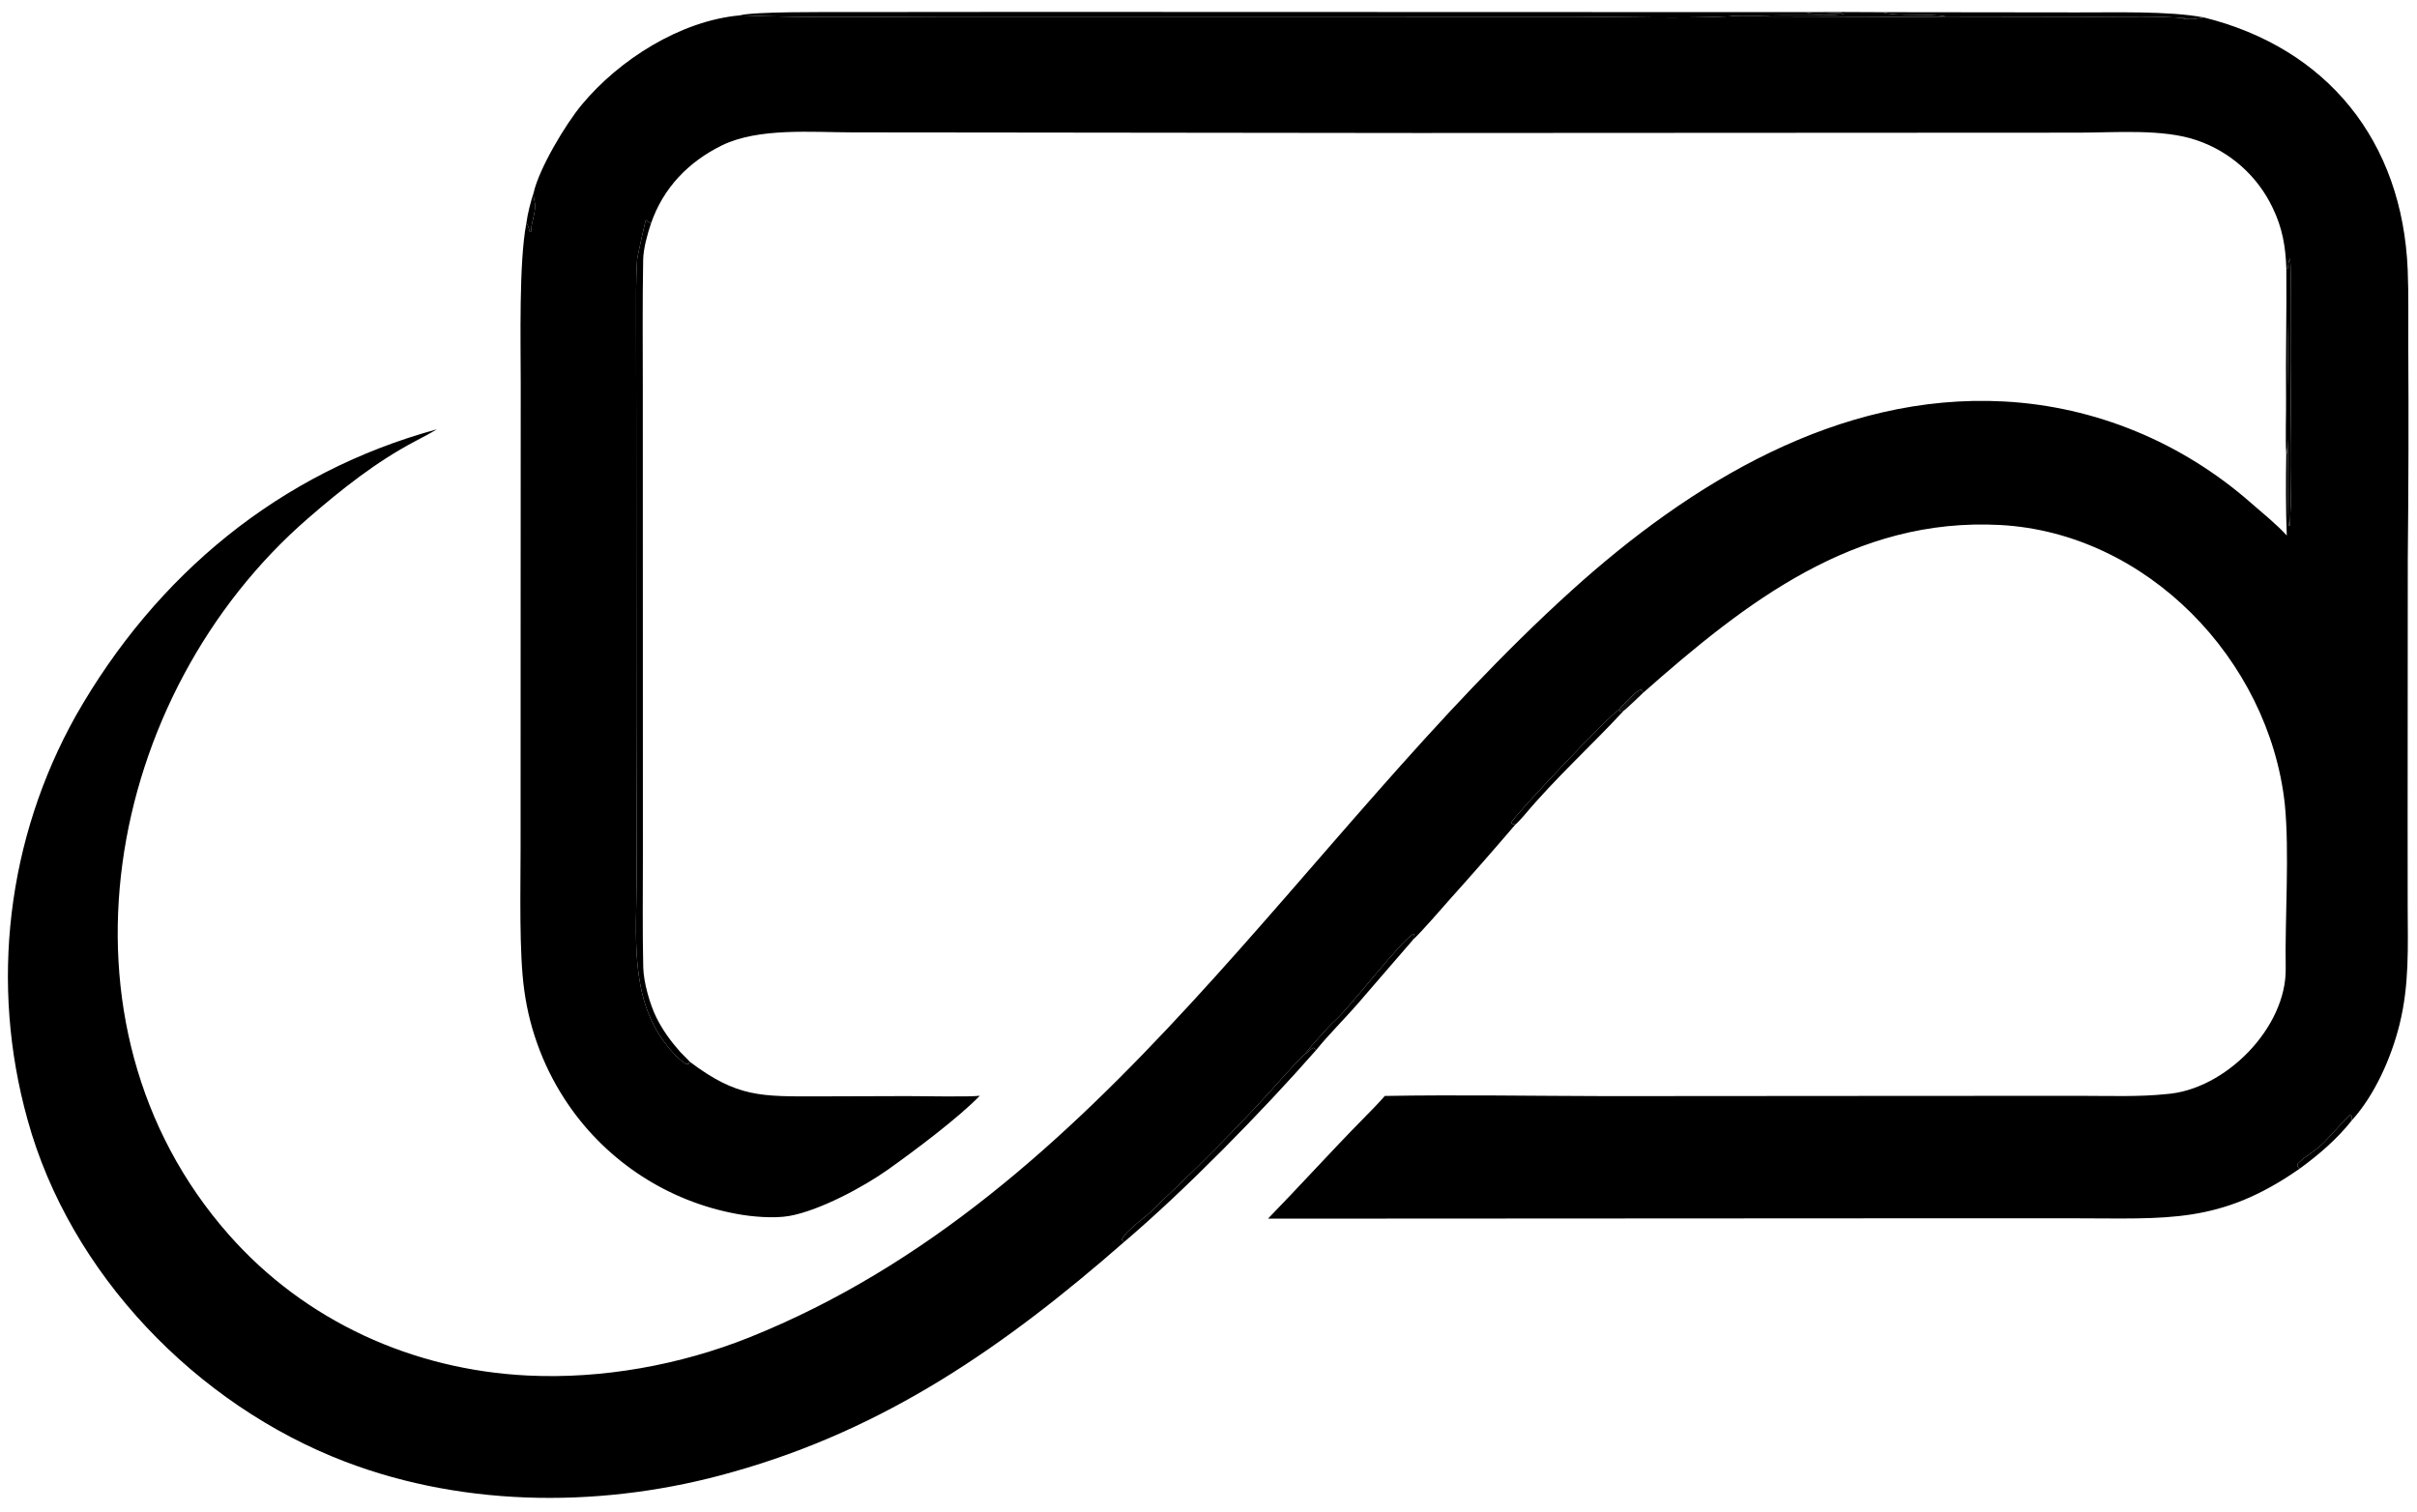
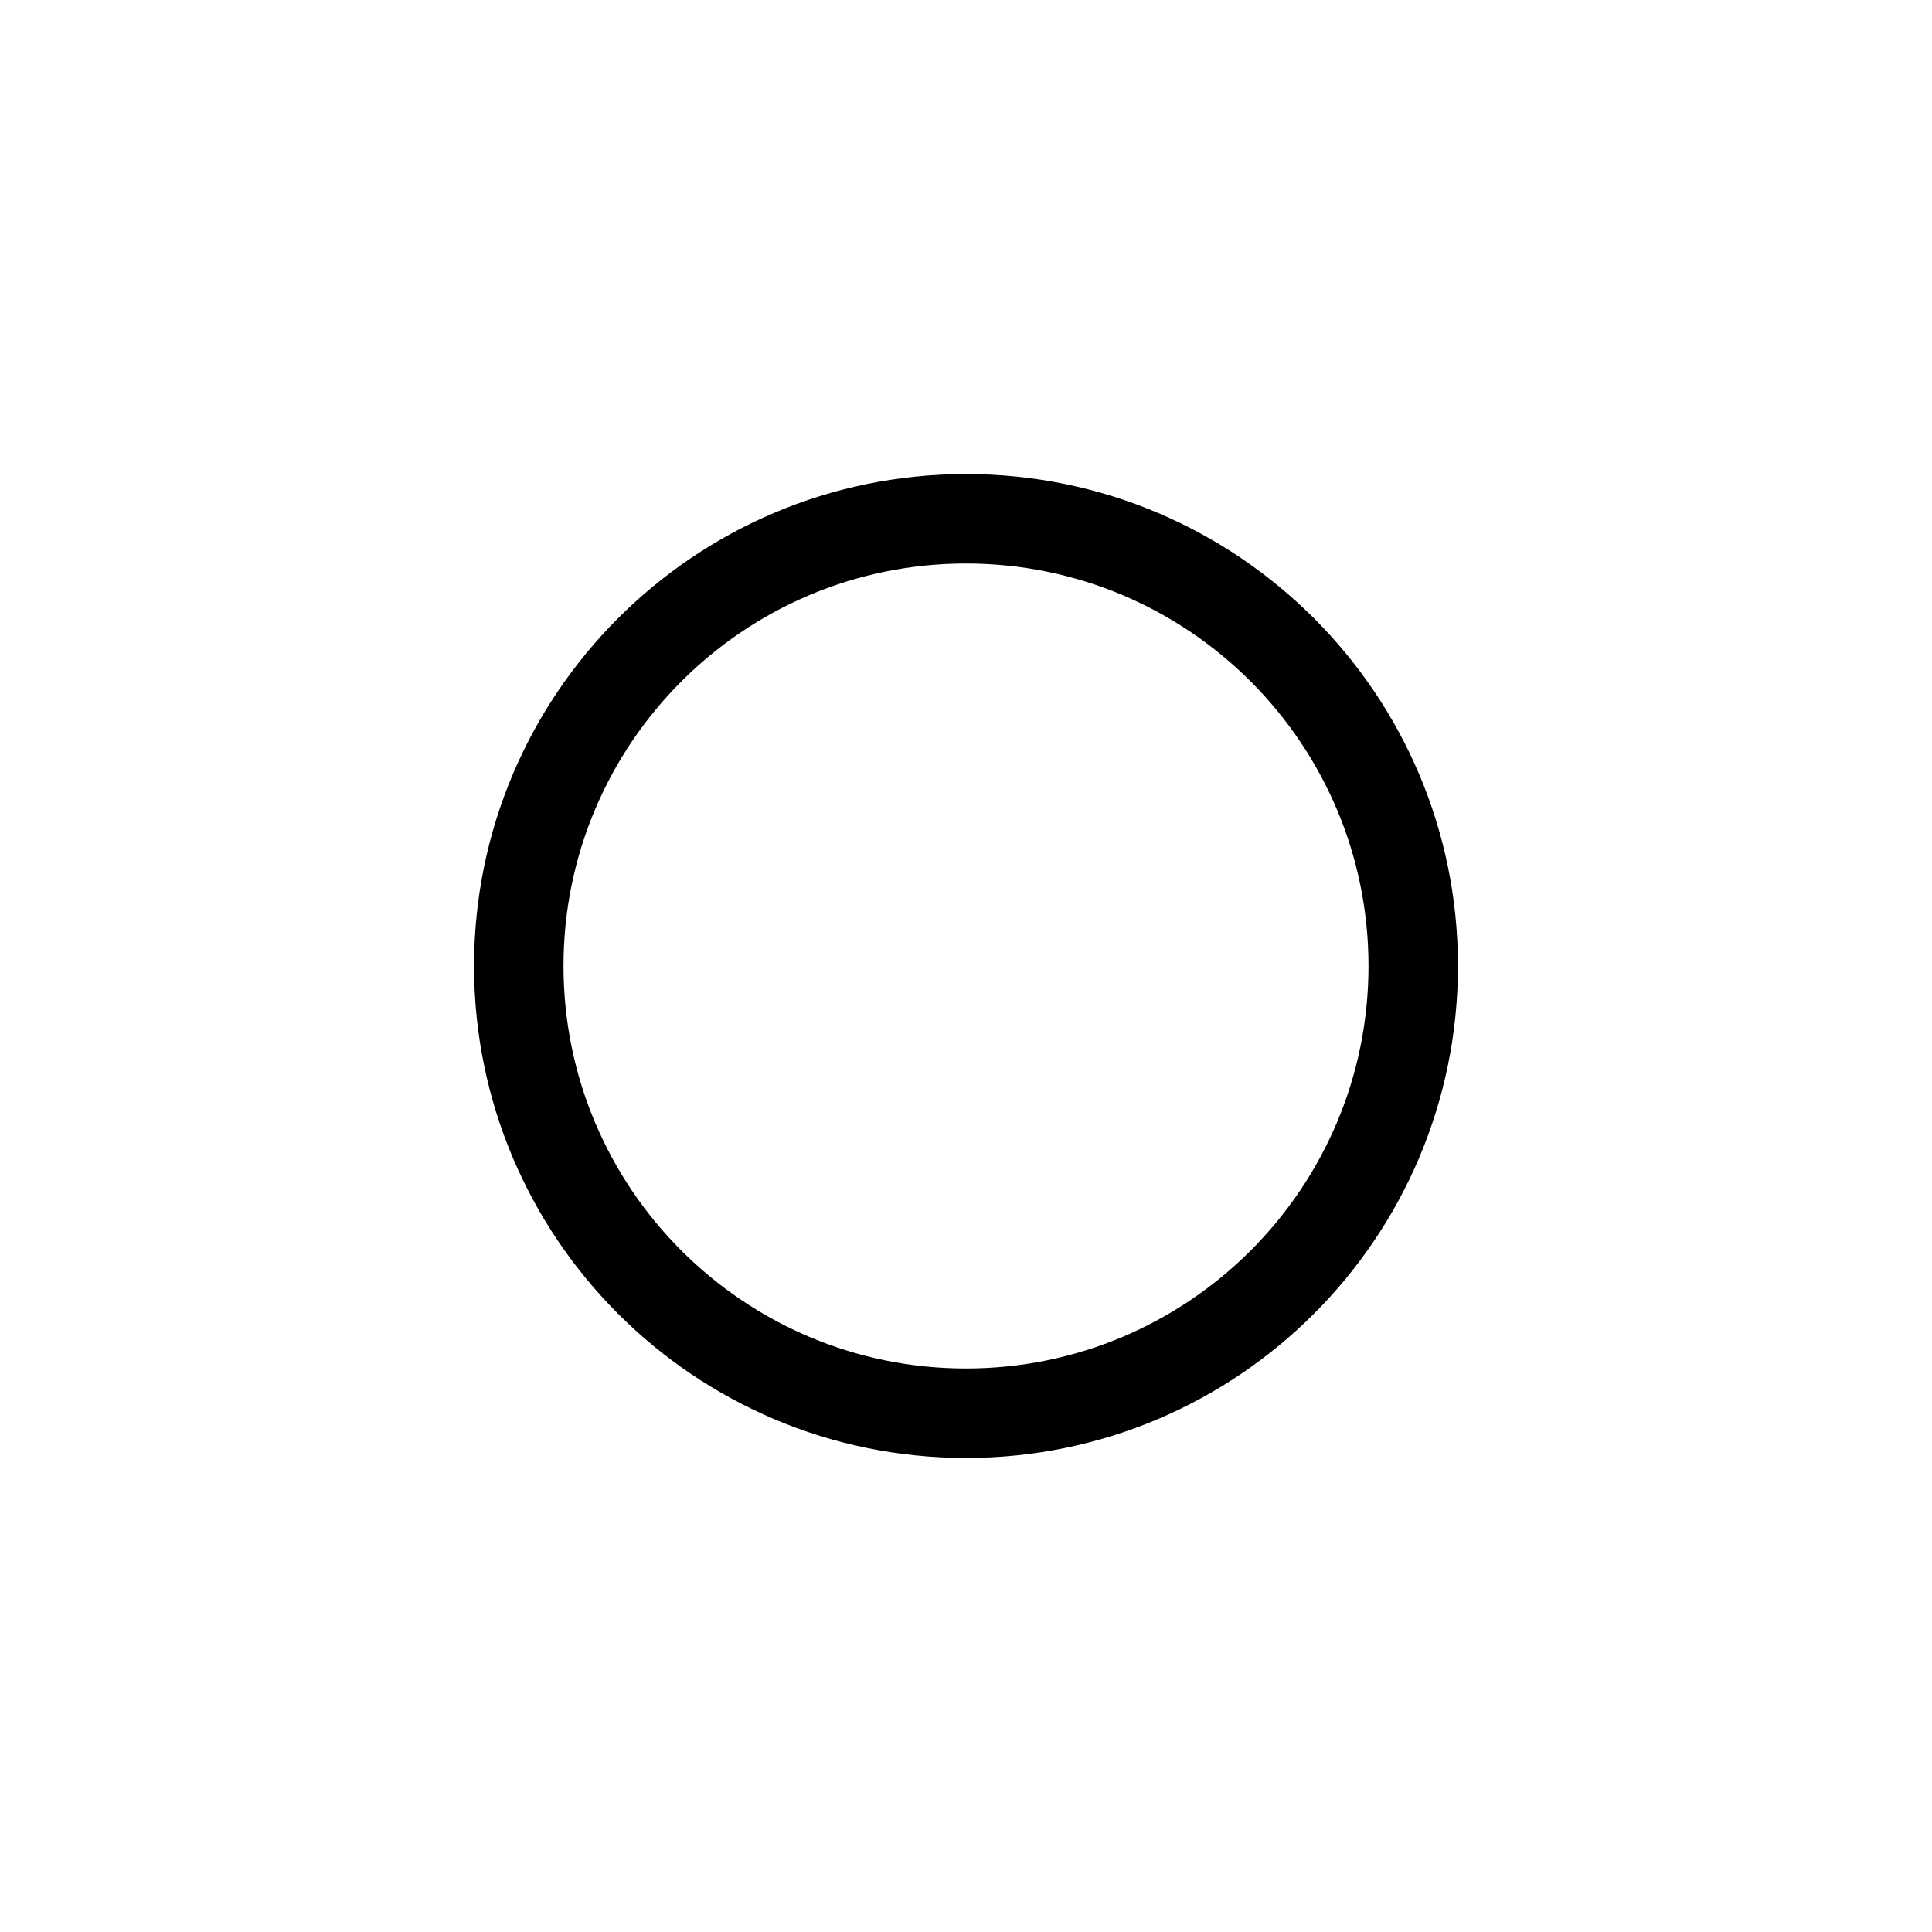
- <svg xmlns="http://www.w3.org/2000/svg" width="515" height="322" viewBox="0 0 515 322">
-   <path d="M113.686 41.137C114.861 35.887 120.508 26.467 123.95 22.322C131.947 12.692 144.994 4.417 157.652 3.274C172.525 3.862 187.759 3.554 202.685 3.537L272.358 3.541L335.401 3.562C345.305 3.568 358.818 3.958 368.437 3.49L397.434 3.56C403.046 3.565 409.153 3.691 414.733 3.532L447.139 3.582C452.5 3.592 460.511 3.38 465.596 3.887L465.097 3.976C467.453 4.192 467.344 4.075 469.562 3.71C495.855 10.225 511.918 30.045 513.021 57.566C513.235 62.9 513.116 68.326 513.142 73.668C513.232 88.803 513.196 103.937 513.035 119.071L513.002 174.818L513.013 193.104C513.037 201.796 513.402 209.771 511.265 218.353C509.522 225.351 506.005 233.355 501.11 238.736L501.073 237.758L500.75 237.587C500.464 237.725 496.231 242.301 495.522 243.084C493.698 245.099 491.227 246.26 489.539 248.027C489.504 248.666 489.461 248.421 489.973 249.043C472.993 260.899 461.645 259.6 441.999 259.603L404.056 259.604L270.177 259.677C277.009 252.658 283.567 245.393 290.435 238.41C292.014 236.804 293.589 235.228 295.07 233.529C310.526 233.253 326.804 233.535 342.317 233.566L413.24 233.516L443.962 233.51C449.667 233.508 455.934 233.742 461.612 233.13C474.122 232.234 487.253 218.993 487.024 206.28C486.833 195.69 487.875 181.679 486.818 171.196C483.389 140.528 457.431 113.555 426.202 111.869C395.11 110.19 371.918 128.37 350.12 147.616L349.739 146.922C348.436 147.15 345.872 150.218 344.862 151.304C342.503 152.765 323.402 173.065 322.008 175.211L322.153 175.518C322.318 175.561 322.737 175.654 322.862 175.726C318.275 181.09 313.624 186.397 308.908 191.648C306.918 193.872 303.172 198.263 301.118 200.204L301.254 198.989C299.08 199.654 287.325 215.114 284.222 217.682C283.463 218.31 278.58 223.763 278.105 224.527C274.673 227.855 271.667 231.541 268.395 235.034C262.615 241.238 256.651 247.269 250.513 253.117C248.998 254.573 247.305 256.089 245.873 257.593C243.986 259.573 240.291 261.748 239.02 264.151L239.455 264.704C214.242 286.744 188.803 304.516 155.989 313.694C129.398 321.275 99.612 321.423 73.541 311.459C41.832 299.341 14.889 271.411 5.864 238.565C-2.202 209.634 1.504 178.685 16.174 152.478C33.245 122.508 59.548 100.64 93.08 91.482C91.542 92.421 90 93.198 88.418 94.041C80.073 98.459 72.852 104.2 65.707 110.383C22.332 147.918 9.084 218.139 48.783 263.128C65.028 281.537 87.97 291.909 112.431 293.105C128.293 293.881 144.853 290.89 159.649 284.988C235.197 254.692 276.763 178.347 334.861 125.83C360.158 102.963 391.7 83.658 427.002 85.546C446.507 86.589 464.928 94.277 479.584 107.127C482.052 109.287 485.088 111.72 487.253 114.112C487.029 108.786 487.052 102.081 487.14 96.774C487.155 96.76 487.172 96.748 487.184 96.731C487.858 95.837 487.462 71.54 487.461 68.307C487.846 78.801 487.303 89.952 487.542 100.48C487.588 102.54 487.434 110.515 487.717 112.118L487.913 111.947C488.471 101.495 488.058 87.439 488.058 76.765L488.073 63.121C488.076 60.871 488.186 57.201 487.938 55.056C487.679 55.343 487.519 56.798 487.431 57.305L487.158 57.163C486.999 52.517 486.313 48.559 484.271 44.332C481.053 37.532 475.22 32.324 468.101 29.897C460.904 27.407 450.796 28.254 443.034 28.267L409.713 28.283L302.138 28.34L210.085 28.235L181.744 28.208C173.105 28.203 161.6 27.144 153.76 31.01C146.707 34.487 141.326 40.024 138.728 47.569C138.199 47.354 138.02 47.263 137.619 46.856C137.502 47.029 135.786 54.731 135.749 55.283C135.469 59.489 135.537 63.954 135.534 68.181L135.556 89.455L135.58 153.421L135.652 186.851C135.629 199.069 134.05 212.268 141.828 222.434C142.982 223.943 144.57 225.714 146.155 226.723L146.735 226.736L146.942 226.218C157.098 233.879 162.118 233.633 174.395 233.62L193.25 233.561C196.34 233.554 206.333 233.774 208.772 233.493C204.069 238.322 194.844 245.207 189.302 249.154C184.037 252.904 174.637 257.955 168.187 259.1C164.943 259.676 160.165 259.274 156.911 258.652C142.398 255.968 129.543 247.635 121.164 235.481C116.142 228.187 112.904 219.815 111.711 211.04C110.576 202.982 110.925 189.451 110.924 180.928L110.935 132.785L110.953 81.86C110.953 72.732 110.551 55.868 112.151 47.576C112.607 48.218 112.675 48.512 112.826 49.284L113.134 49.479C113.213 46.774 114.405 45.171 113.865 42.691C113.701 41.938 113.723 41.908 113.686 41.137Z" />
-   <path d="M146.942 226.218L146.735 226.736L146.155 226.723C144.57 225.714 142.982 223.943 141.828 222.434C134.05 212.268 135.629 199.069 135.652 186.851L135.58 153.421L135.556 89.455L135.534 68.181C135.537 63.954 135.469 59.489 135.749 55.283C135.786 54.731 137.502 47.029 137.619 46.856C138.02 47.263 138.199 47.354 138.728 47.569C137.947 49.851 137.085 52.976 137.042 55.365C136.879 64.472 136.957 73.727 136.965 82.833L136.974 134.978L136.984 182.441C136.988 190.273 136.876 198.334 137.059 206.145C137.133 209.3 138.46 213.983 139.851 216.805C141.166 219.472 142.945 221.908 144.922 224.135C145.307 224.569 146.757 225.953 146.942 226.218Z" />
-   <path d="M157.652 3.274C160.485 2.448 176.166 2.581 179.945 2.573L218.687 2.539L384.7 2.589C386.474 3.388 392.29 2.372 392.888 3.035C387.706 3.468 380.7 3.121 375.389 3.363C373.653 3.443 370.01 3.231 368.437 3.49C358.818 3.958 345.305 3.568 335.401 3.562L272.358 3.541L202.685 3.537C187.759 3.554 172.525 3.862 157.652 3.274Z" />
-   <path d="M278.105 224.527C279.203 223.975 278.823 223.788 279.854 223.245L280.452 223.734C269.015 236.766 252.455 253.67 239.455 264.704L239.02 264.151C240.291 261.748 243.986 259.573 245.873 257.593C247.305 256.089 248.998 254.573 250.513 253.117C256.651 247.269 262.615 241.238 268.395 235.034C271.667 231.541 274.673 227.855 278.105 224.527Z" />
-   <path d="M400.932 2.596L442.488 2.646C450.575 2.68 462.017 2.296 469.562 3.71C467.344 4.075 467.453 4.192 465.097 3.976L465.596 3.887C460.511 3.38 452.5 3.592 447.139 3.582L414.733 3.532C410.62 2.767 404.392 3.585 400.932 2.596Z" />
-   <path d="M487.158 57.163L487.431 57.305C487.519 56.798 487.679 55.343 487.938 55.056C488.186 57.201 488.076 60.871 488.073 63.121L488.058 76.765C488.058 87.439 488.471 101.495 487.913 111.947L487.717 112.118C487.434 110.515 487.588 102.54 487.542 100.48C487.303 89.952 487.846 78.801 487.461 68.307C487.462 71.54 487.858 95.837 487.184 96.731C487.172 96.748 487.155 96.76 487.14 96.774C486.93 93.331 487.134 88.482 487.098 84.914C487.003 75.691 487.251 66.382 487.158 57.163Z" />
-   <path d="M344.862 151.304C345.769 151.865 345.112 151.15 345.915 151.51C338.984 158.977 331.371 165.852 324.799 173.699C324.351 174.235 323.373 175.291 322.862 175.726C322.737 175.654 322.318 175.561 322.153 175.518L322.008 175.211C323.402 173.065 342.503 152.765 344.862 151.304Z" />
-   <path d="M278.105 224.527C278.58 223.763 283.463 218.31 284.222 217.682C287.325 215.114 299.08 199.654 301.254 198.989L301.118 200.204C297.123 204.758 293.211 209.397 289.228 213.96C286.37 217.235 283.181 220.366 280.452 223.734L279.854 223.245C278.823 223.788 279.203 223.975 278.105 224.527Z" />
-   <path d="M384.7 2.589C390.111 2.549 395.522 2.551 400.932 2.596C404.392 3.585 410.62 2.767 414.733 3.532C409.153 3.691 403.046 3.565 397.434 3.56L368.437 3.49C370.01 3.231 373.653 3.443 375.389 3.363C380.7 3.121 387.706 3.468 392.888 3.035C392.29 2.372 386.474 3.388 384.7 2.589Z" />
-   <path d="M489.973 249.043C489.461 248.421 489.504 248.666 489.539 248.027C491.227 246.26 493.698 245.099 495.522 243.084C496.231 242.301 500.464 237.725 500.75 237.587L501.073 237.758L501.11 238.736C497.972 242.712 494.054 246.071 489.973 249.043Z" />
-   <path d="M112.151 47.576C112.4 45.642 113.065 42.98 113.686 41.137C113.723 41.908 113.701 41.938 113.865 42.691C114.405 45.171 113.213 46.774 113.134 49.479L112.826 49.284C112.675 48.512 112.607 48.218 112.151 47.576Z" />
-   <defs>
-     <linearGradient id="gradient_0" gradientUnits="userSpaceOnUse" x1="348.095" y1="147.731" x2="348.898" y2="148.218">
-       <stop offset="0" stop-color="black" stop-opacity="0.937" />
-       <stop offset="1" stop-color="black" stop-opacity="0.973" />
-     </linearGradient>
-   </defs>
-   <path fill="url(#gradient_0)" d="M344.862 151.304C345.872 150.218 348.436 147.15 349.739 146.922L350.12 147.616C349.38 148.309 346.561 151.049 345.915 151.51C345.112 151.15 345.769 151.865 344.862 151.304Z" />
+ <svg xmlns="http://www.w3.org/2000/svg" width="108" height="108" viewBox="0 0 108 108">
+   <path fill="#000000" fill-rule="evenodd" d="M54 26.5 A27.5 27.5 0 1 1 54 81.5 A27.5 27.5 0 1 1 54 26.5 Z M54 31.5 A22.5 22.5 0 1 0 54 76.5 A22.5 22.5 0 1 0 54 31.5 Z" />
</svg>
